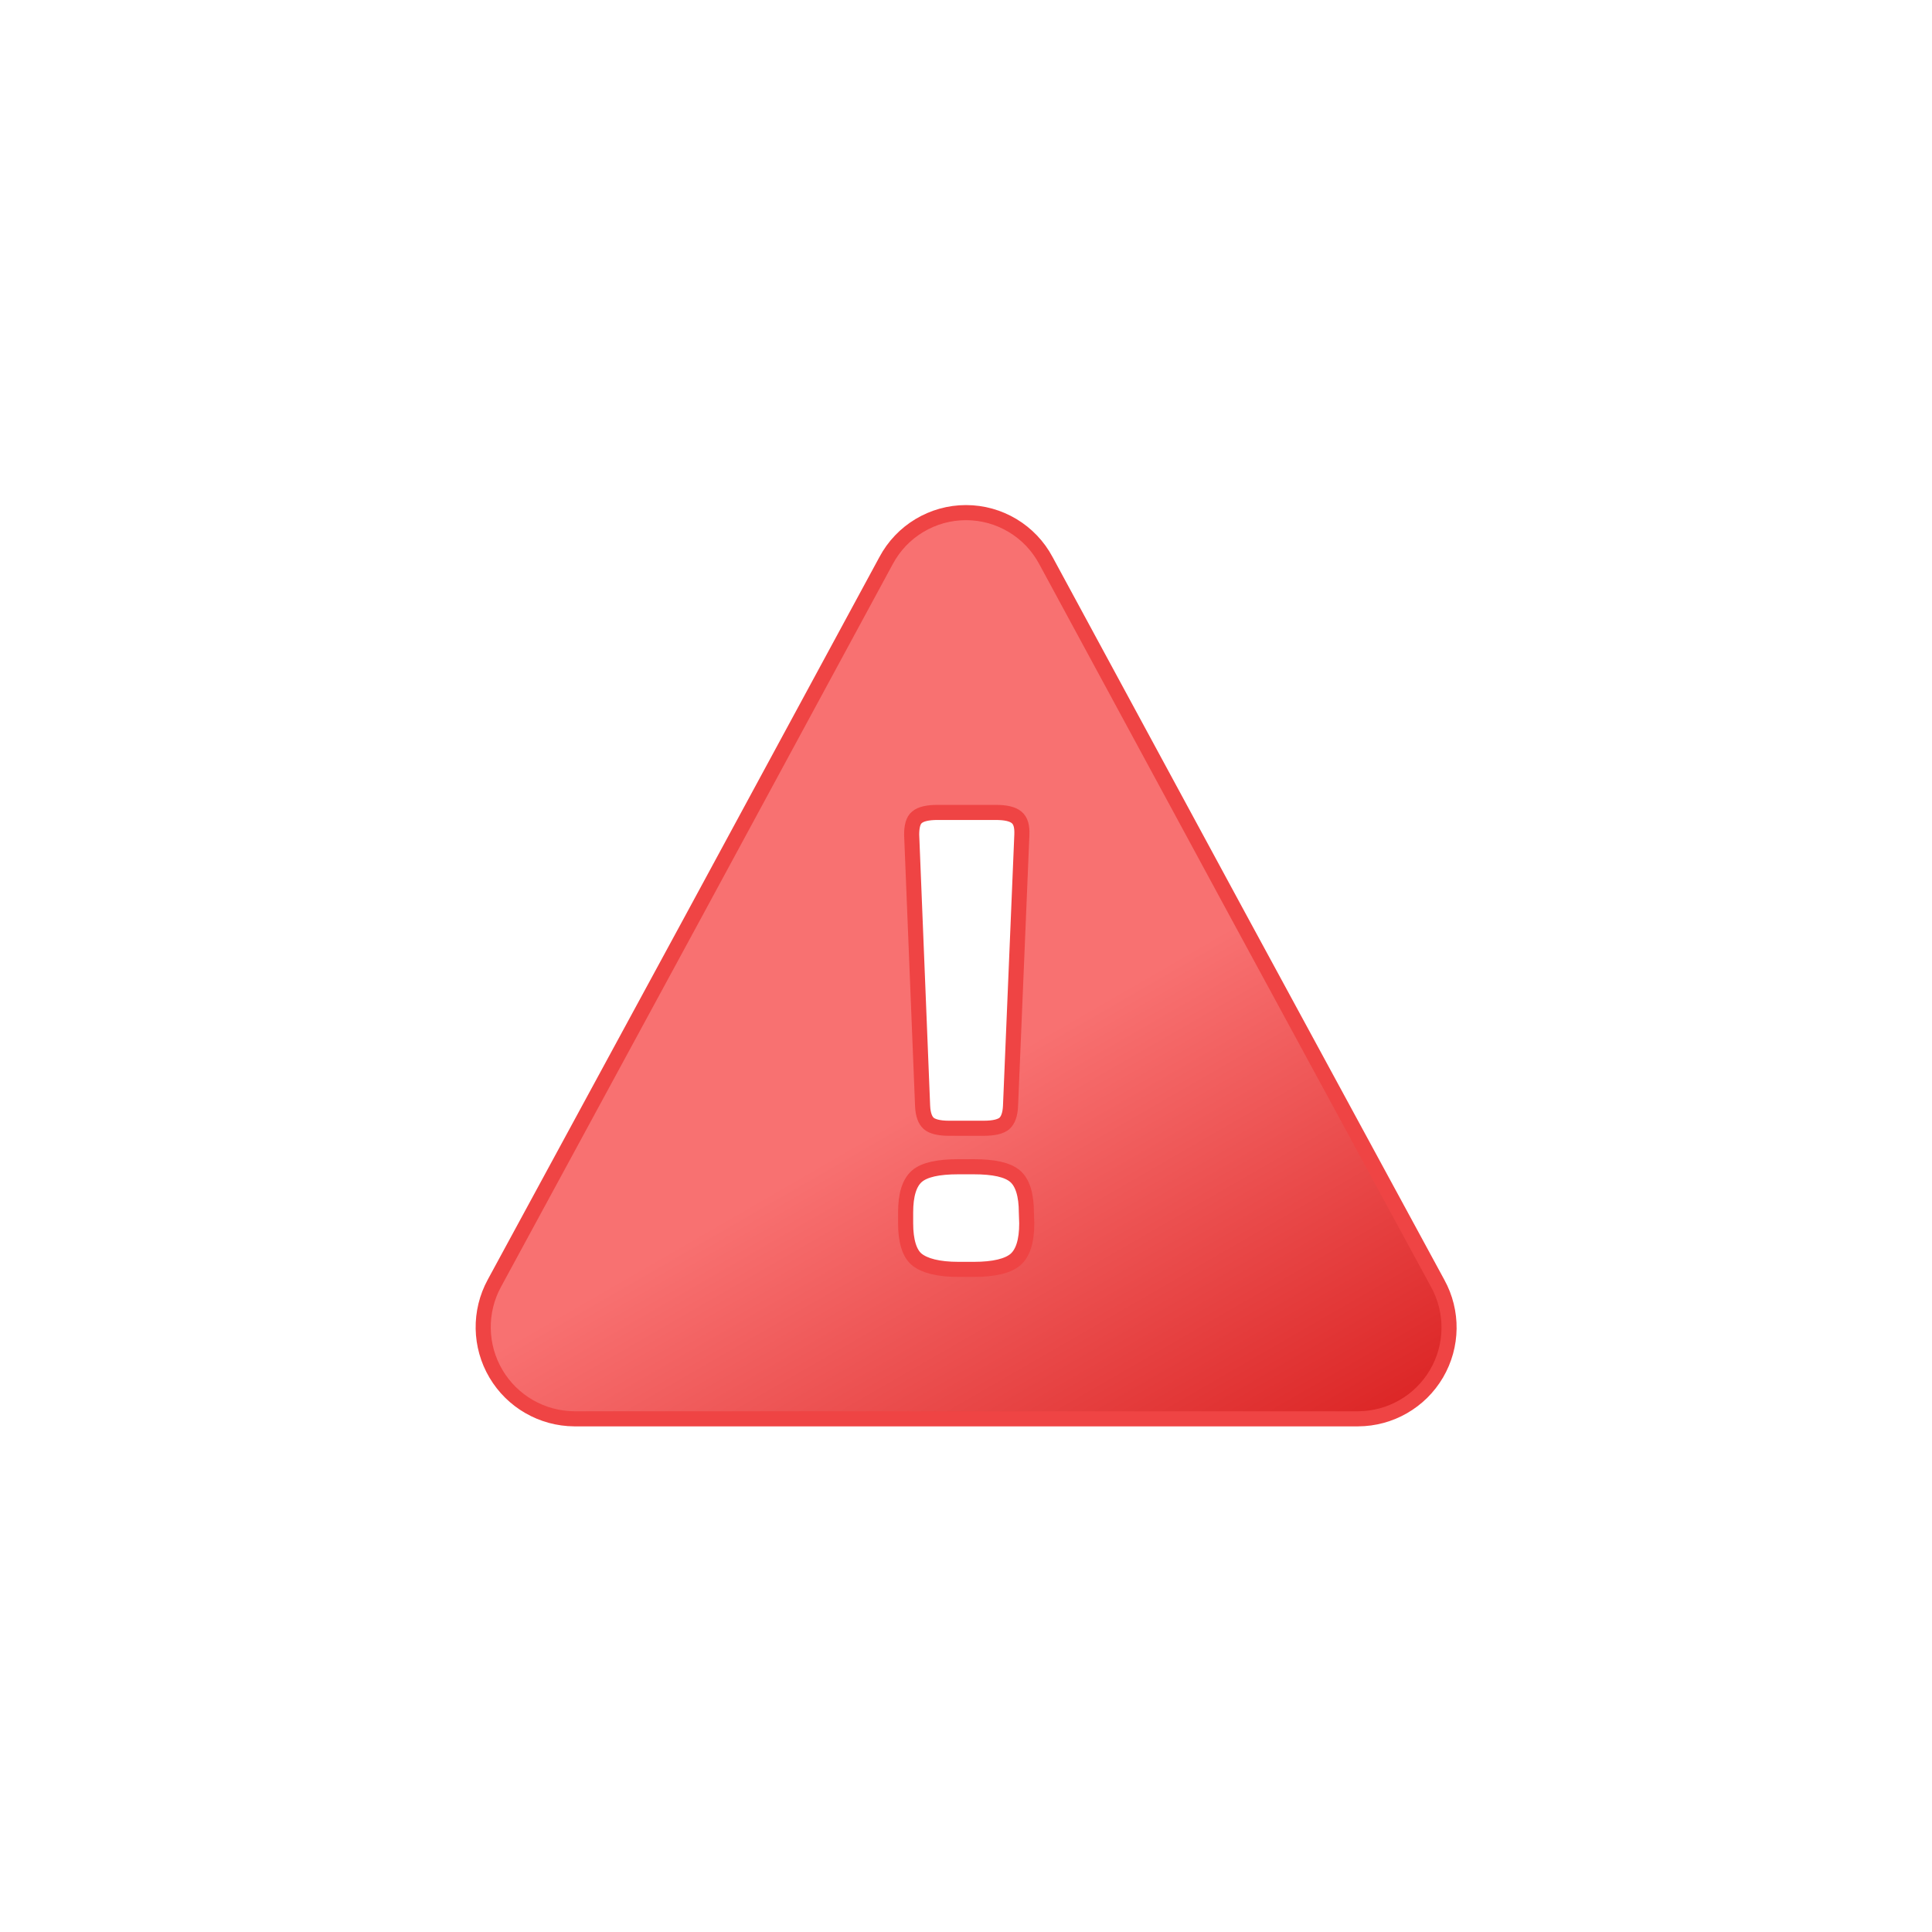
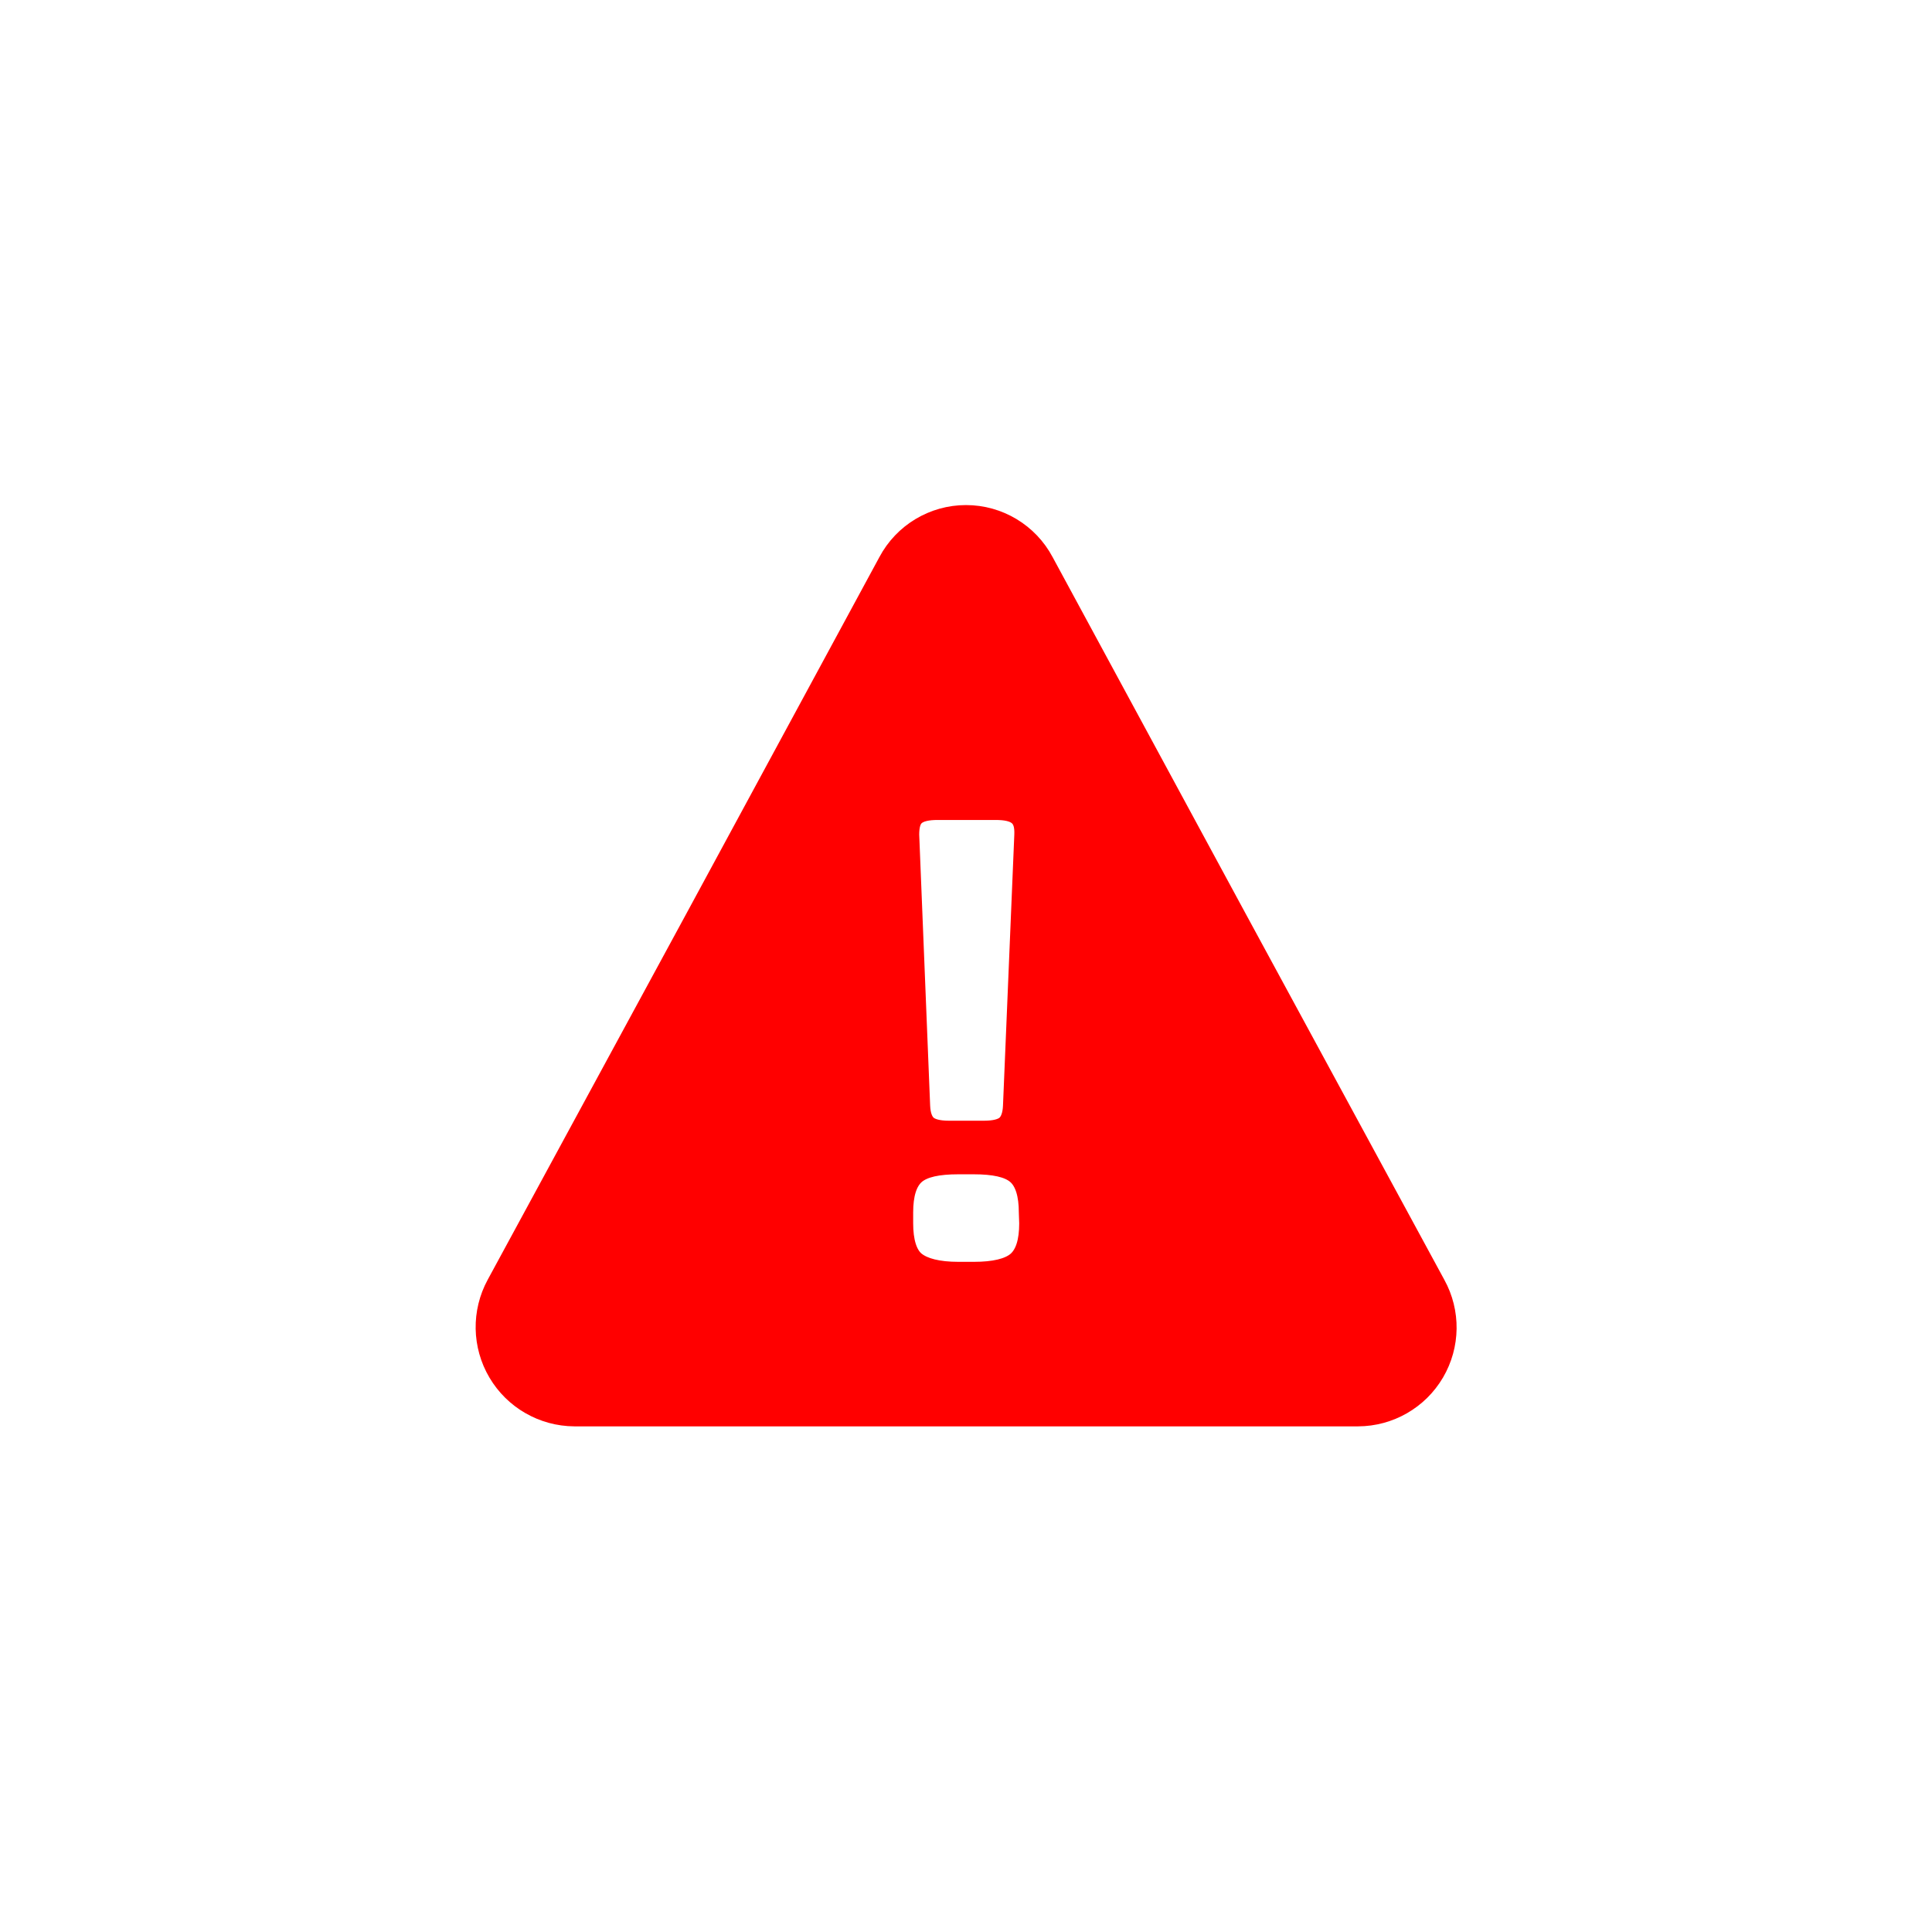
<svg xmlns="http://www.w3.org/2000/svg" viewBox="0 0 512 512">
  <defs>
    <linearGradient id="a" x1="163.5" x2="296.6" y1="185.7" y2="416.3" gradientUnits="userSpaceOnUse">
-       <stop offset="0" stop-color="#f87171" />
-       <stop offset=".5" stop-color="#f87171" />
-       <stop offset="1" stop-color="#dc2626" />
+       <stop offset="0" stop-color="red" />
    </linearGradient>
  </defs>
-   <path fill="url(#a)" stroke="#ef4444" stroke-miterlimit="10" stroke-width="4" d="m381 340.1-52.8-97.3-51-94.2a24 24 0 00-42.4 0l-51 94.2-52.8 97.3a24.3 24.3 0 0021.2 35.9h207.7a24.2 24.2 0 0021.1-35.9ZM243 216.6q1.5-1.3 5.5-1.3h15.3c2.7 0 4.5.4 5.6 1.3s1.5 2.4 1.4 4.7l-3 71.8c-.1 2.3-.7 3.8-1.6 4.6s-2.7 1.3-5.4 1.3h-9.4c-2.6 0-4.4-.5-5.3-1.3s-1.5-2.3-1.6-4.6l-2.9-71.9c0-2.2.4-3.8 1.4-4.6Zm29.1 107.6q0 7-3 9.6c-2 1.7-5.7 2.6-11 2.6H254c-5.4 0-9-1-11-2.6s-3-5-3-9.6v-2.9q0-7 3-9.6c2-1.7 5.6-2.5 11-2.5h4c5.4 0 9 .8 11 2.5s3 5 3 9.6Z" />
+   <path fill="url(#a)" stroke="red" stroke-miterlimit="10" stroke-width="4" d="m381 340.1-52.8-97.3-51-94.2a24 24 0 00-42.4 0l-51 94.2-52.8 97.3a24.3 24.3 0 0021.2 35.9h207.7a24.2 24.2 0 0021.1-35.9ZM243 216.6q1.5-1.3 5.5-1.3h15.3c2.7 0 4.5.4 5.6 1.3s1.5 2.4 1.4 4.7l-3 71.8c-.1 2.3-.7 3.8-1.6 4.6s-2.7 1.3-5.4 1.3h-9.4c-2.6 0-4.4-.5-5.3-1.3s-1.5-2.3-1.6-4.6l-2.9-71.9c0-2.2.4-3.8 1.4-4.6Zm29.1 107.6q0 7-3 9.6c-2 1.7-5.7 2.6-11 2.6H254c-5.4 0-9-1-11-2.6s-3-5-3-9.6v-2.9q0-7 3-9.6c2-1.7 5.6-2.5 11-2.5h4c5.4 0 9 .8 11 2.5s3 5 3 9.6Z" />
</svg>
